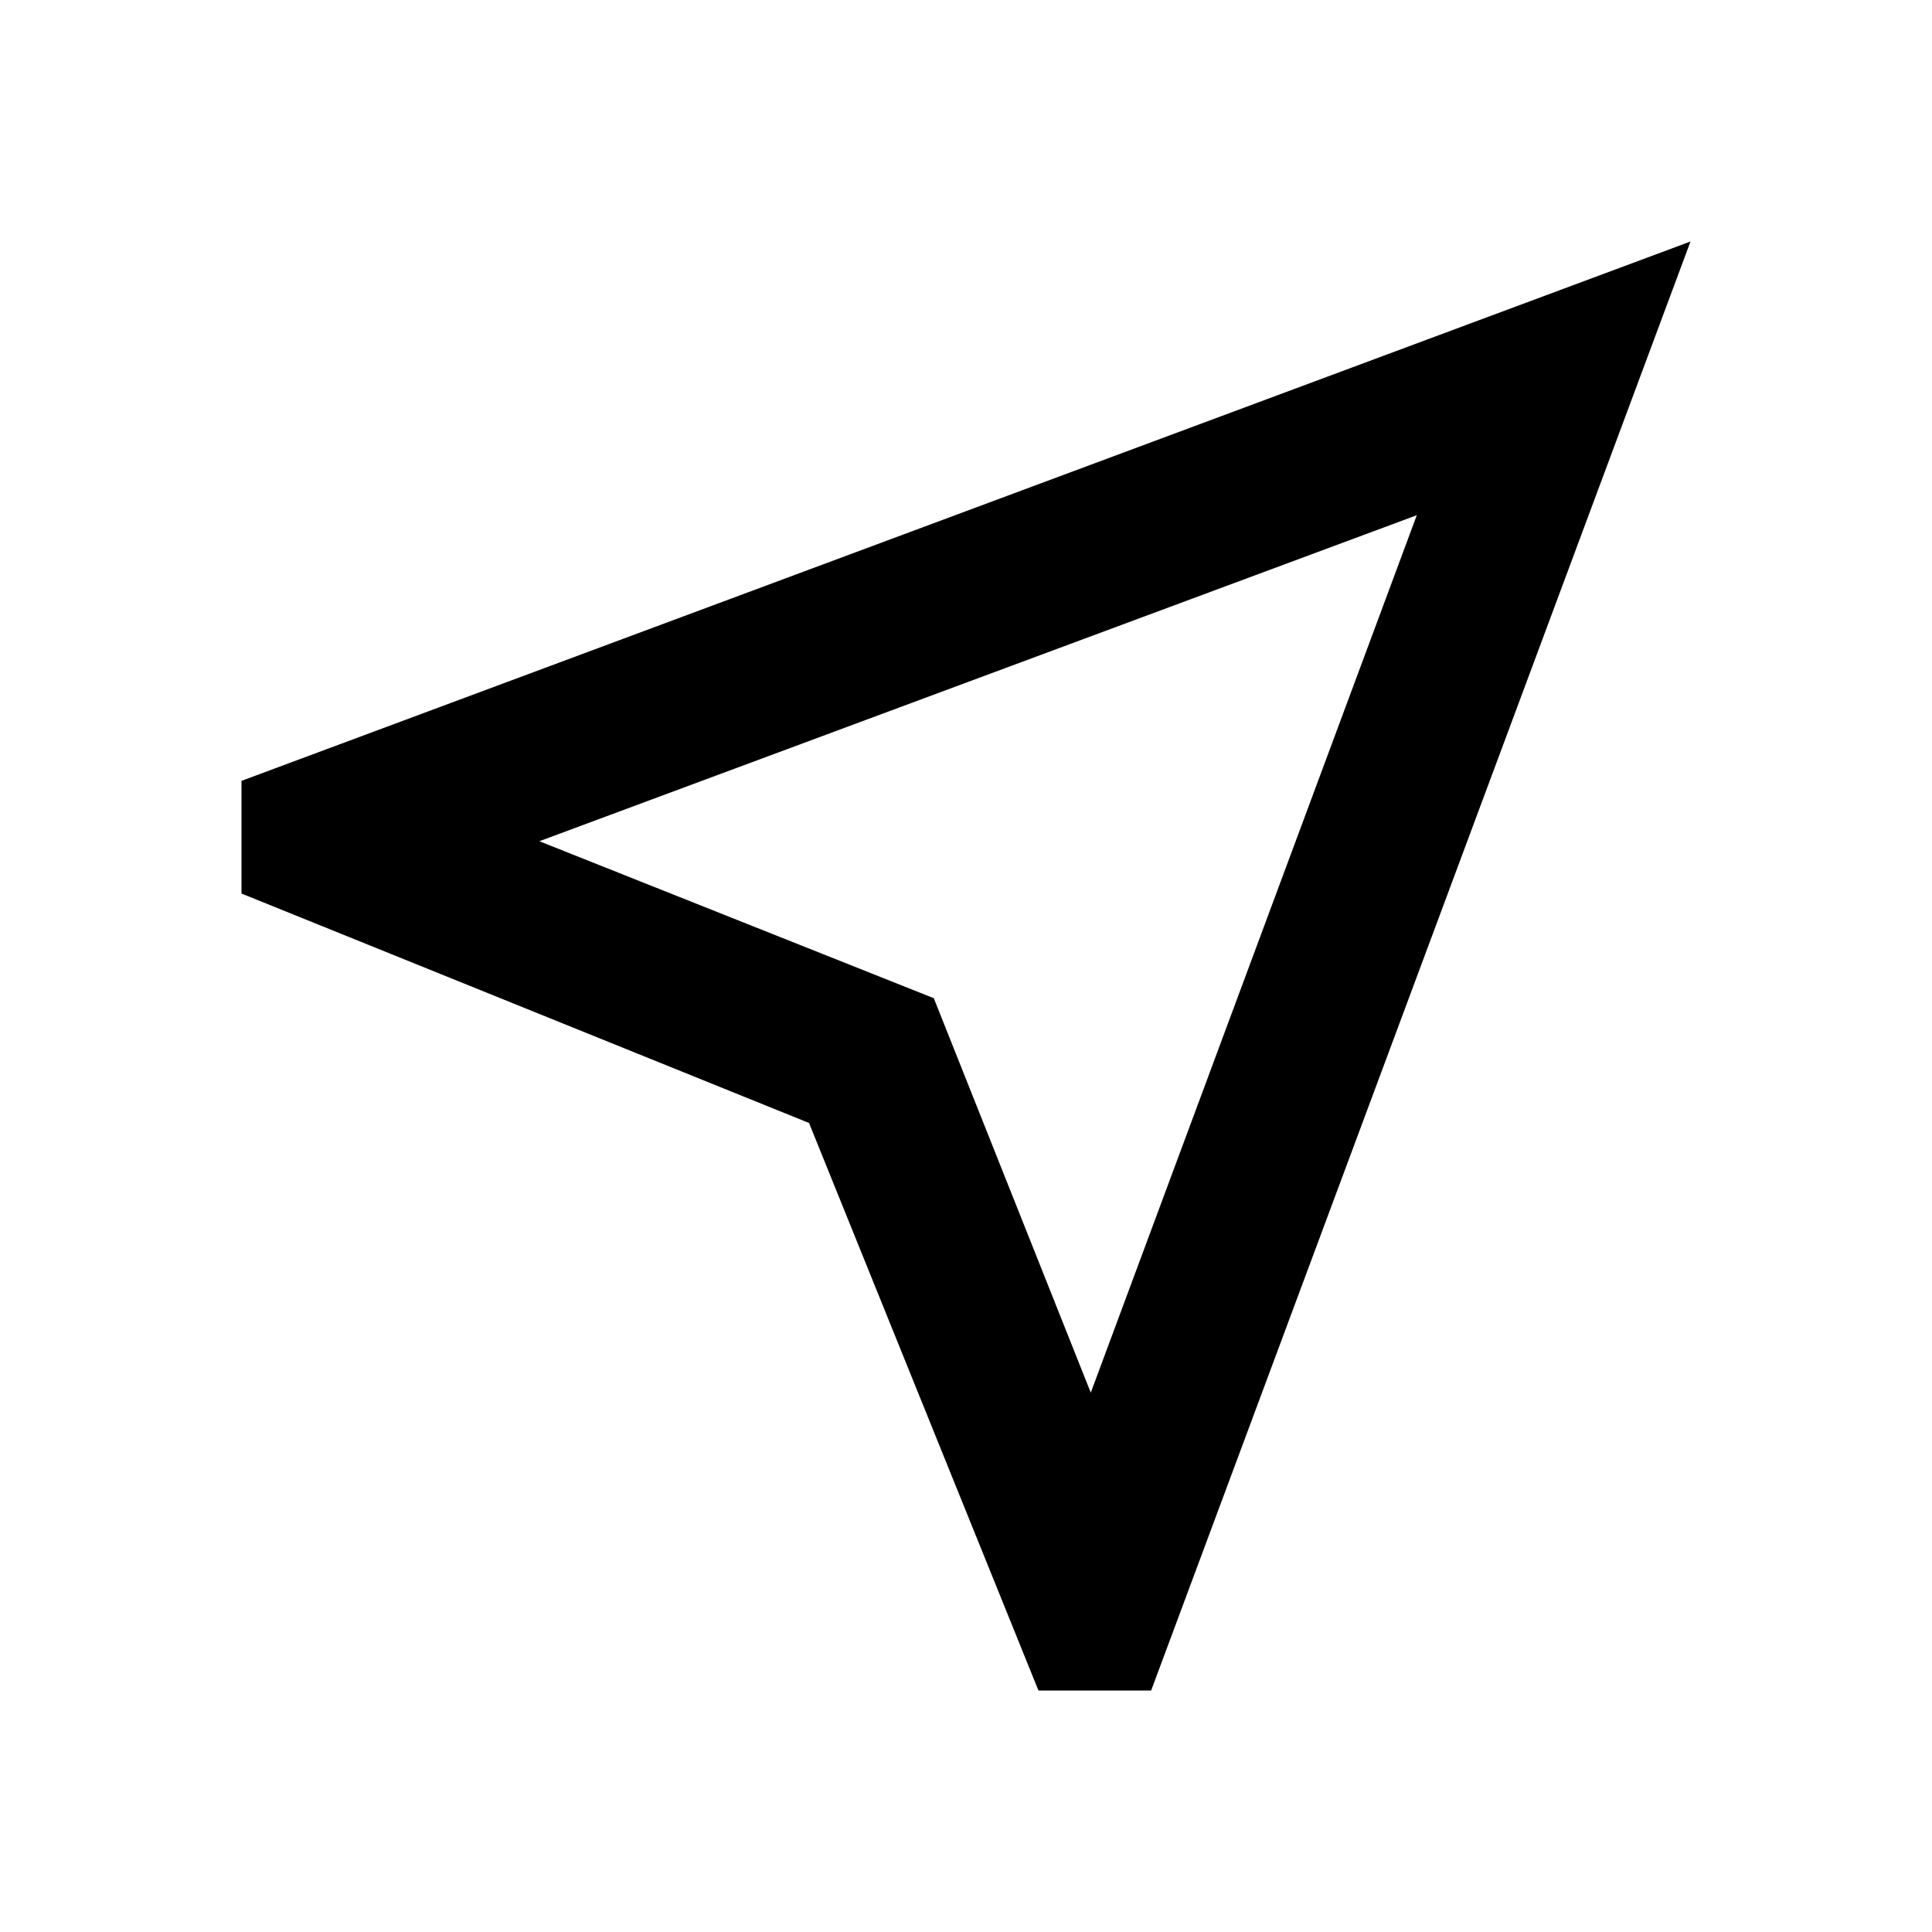
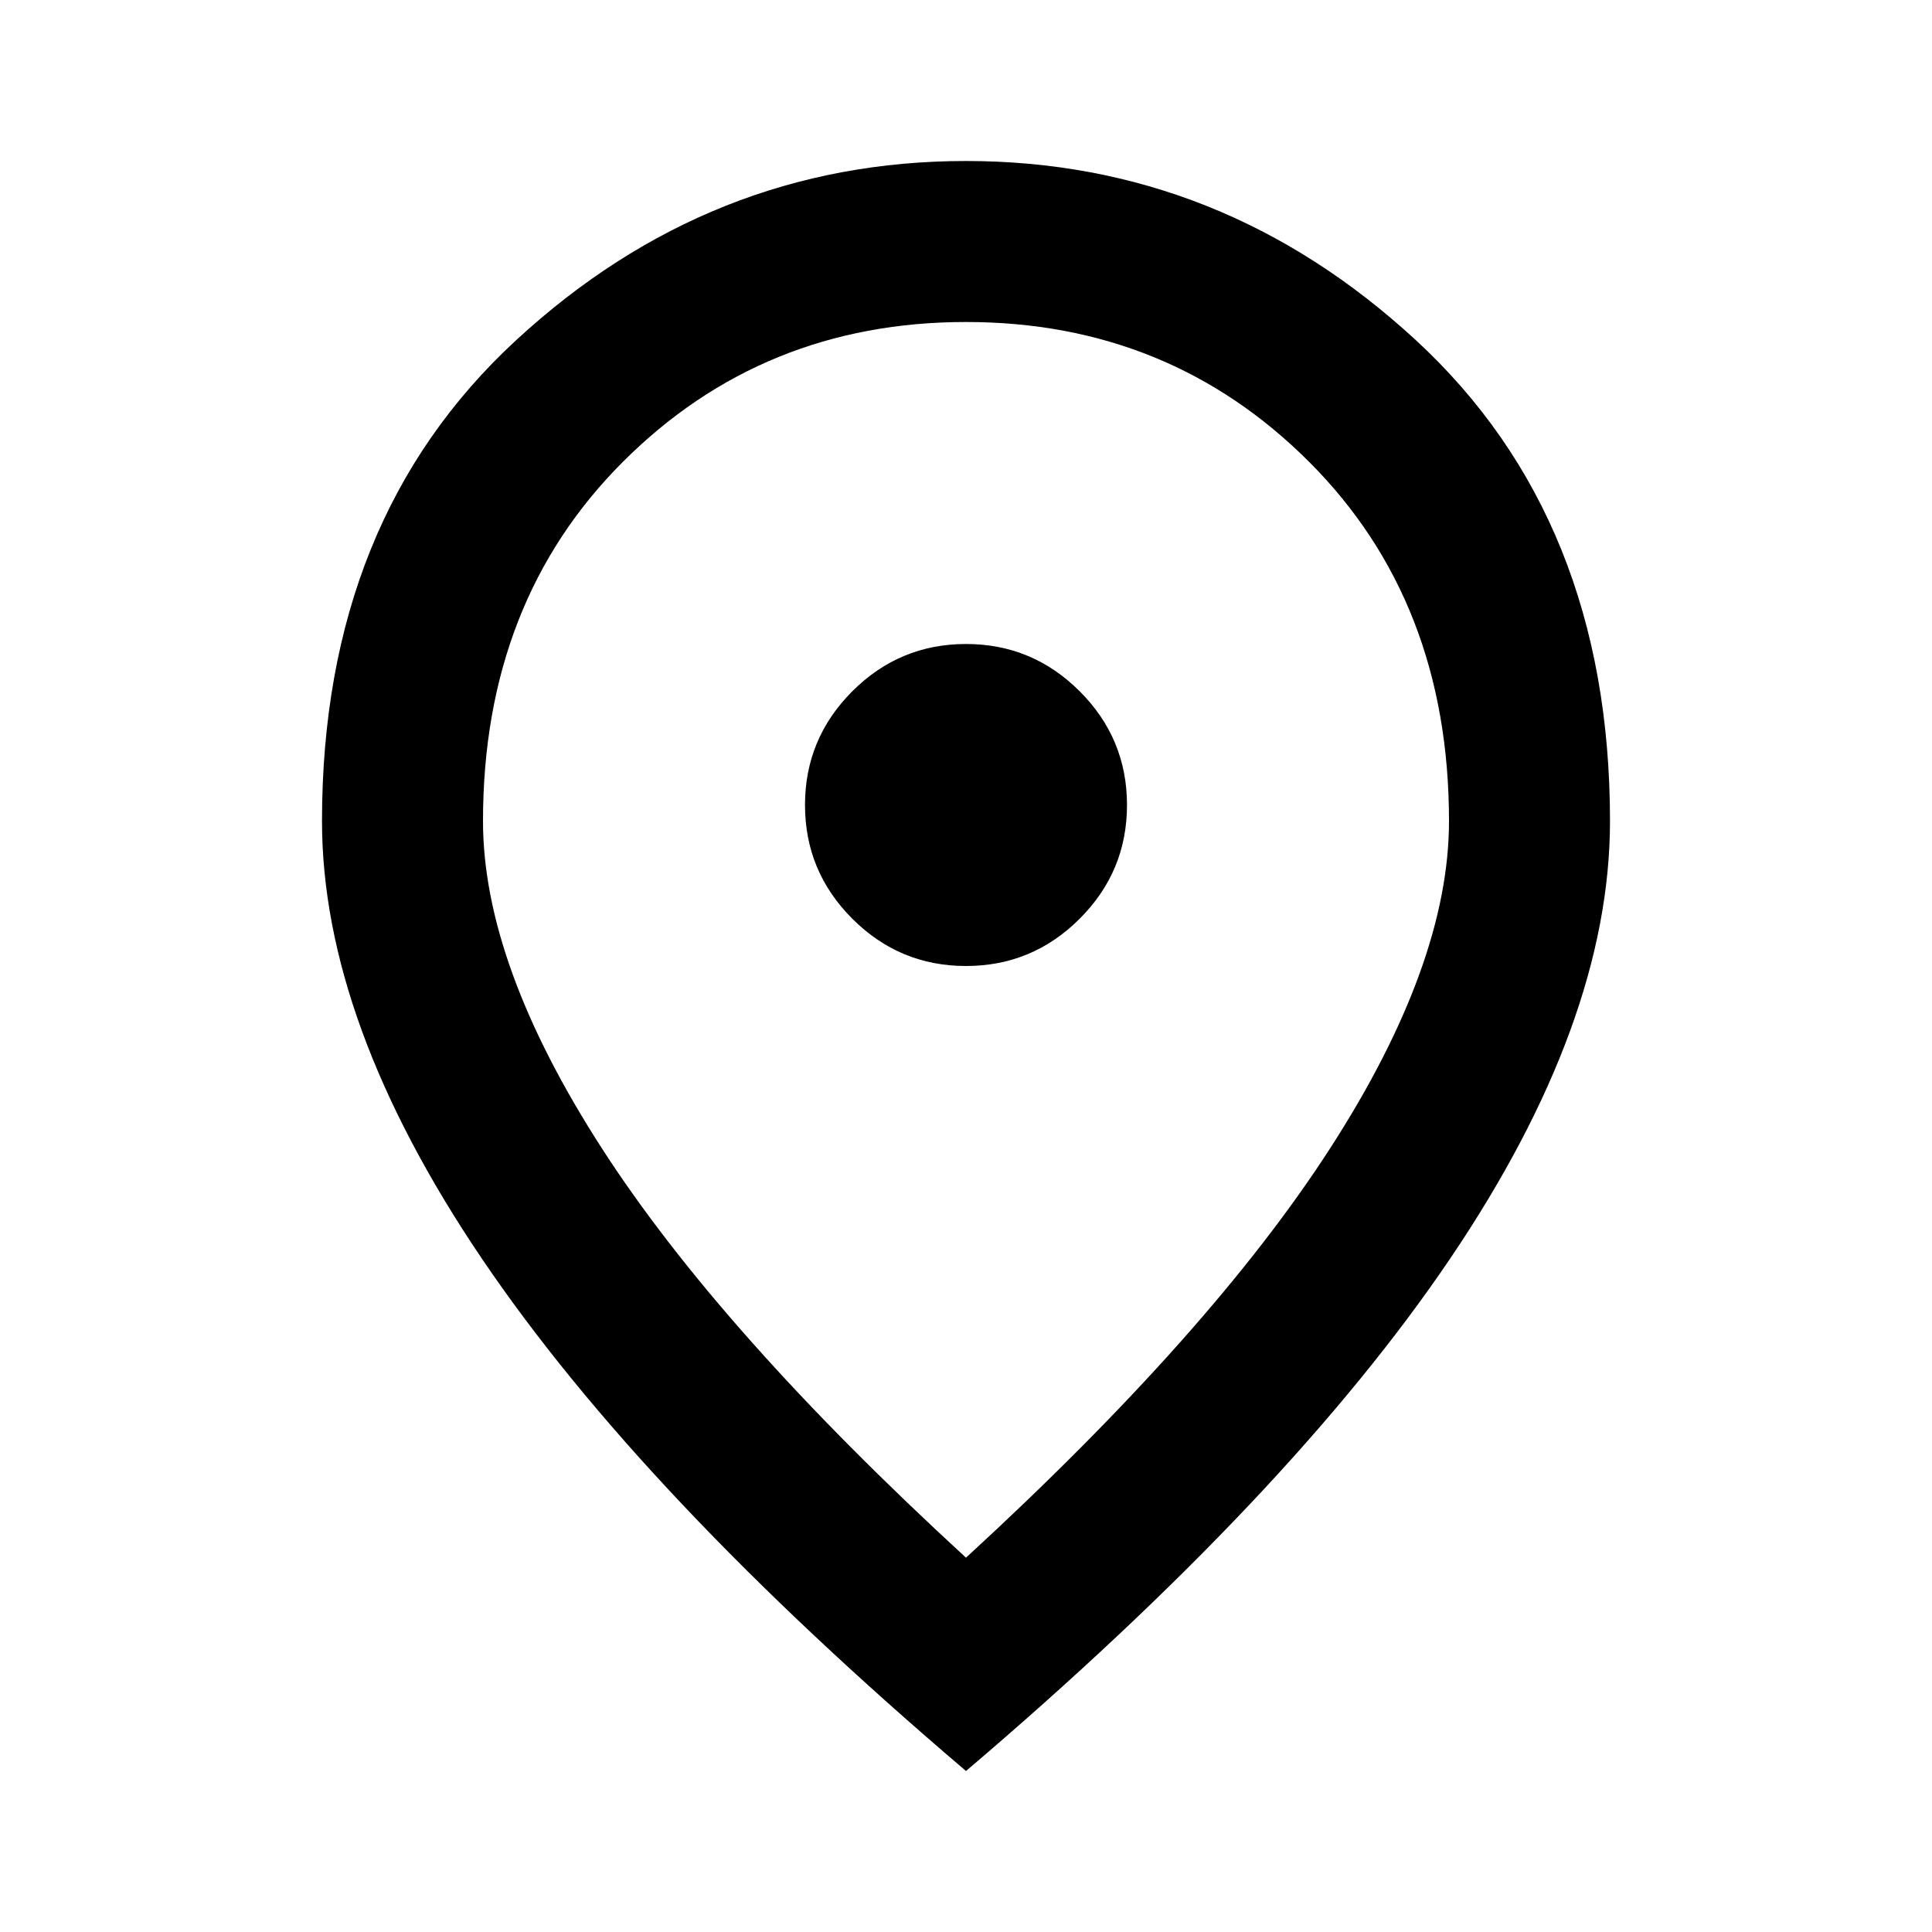
- <svg xmlns="http://www.w3.org/2000/svg" height="24" viewBox="0 -960 960 960" width="24" fill="currentColor">
-   <path d="M516-120 402-402 120-516v-56l720-268-268 720h-56Zm26-148 162-436-436 162 196 78 78 196Zm-78-196Z" />
+ <svg xmlns="http://www.w3.org/2000/svg" height="24px" viewBox="0 -960 960 960" width="24px" fill="currentColor">
+   <path d="M480-480q33 0 56.5-23.5T560-560q0-33-23.5-56.5T480-640q-33 0-56.5 23.5T400-560q0 33 23.5 56.5T480-480Zm0 294q122-112 181-203.5T720-552q0-109-69.5-178.5T480-800q-101 0-170.5 69.5T240-552q0 71 59 162.5T480-186Zm0 106Q319-217 239.5-334.5T160-552q0-150 96.5-239T480-880q127 0 223.5 89T800-552q0 100-79.5 217.5T480-80Zm0-480Z" />
</svg>
